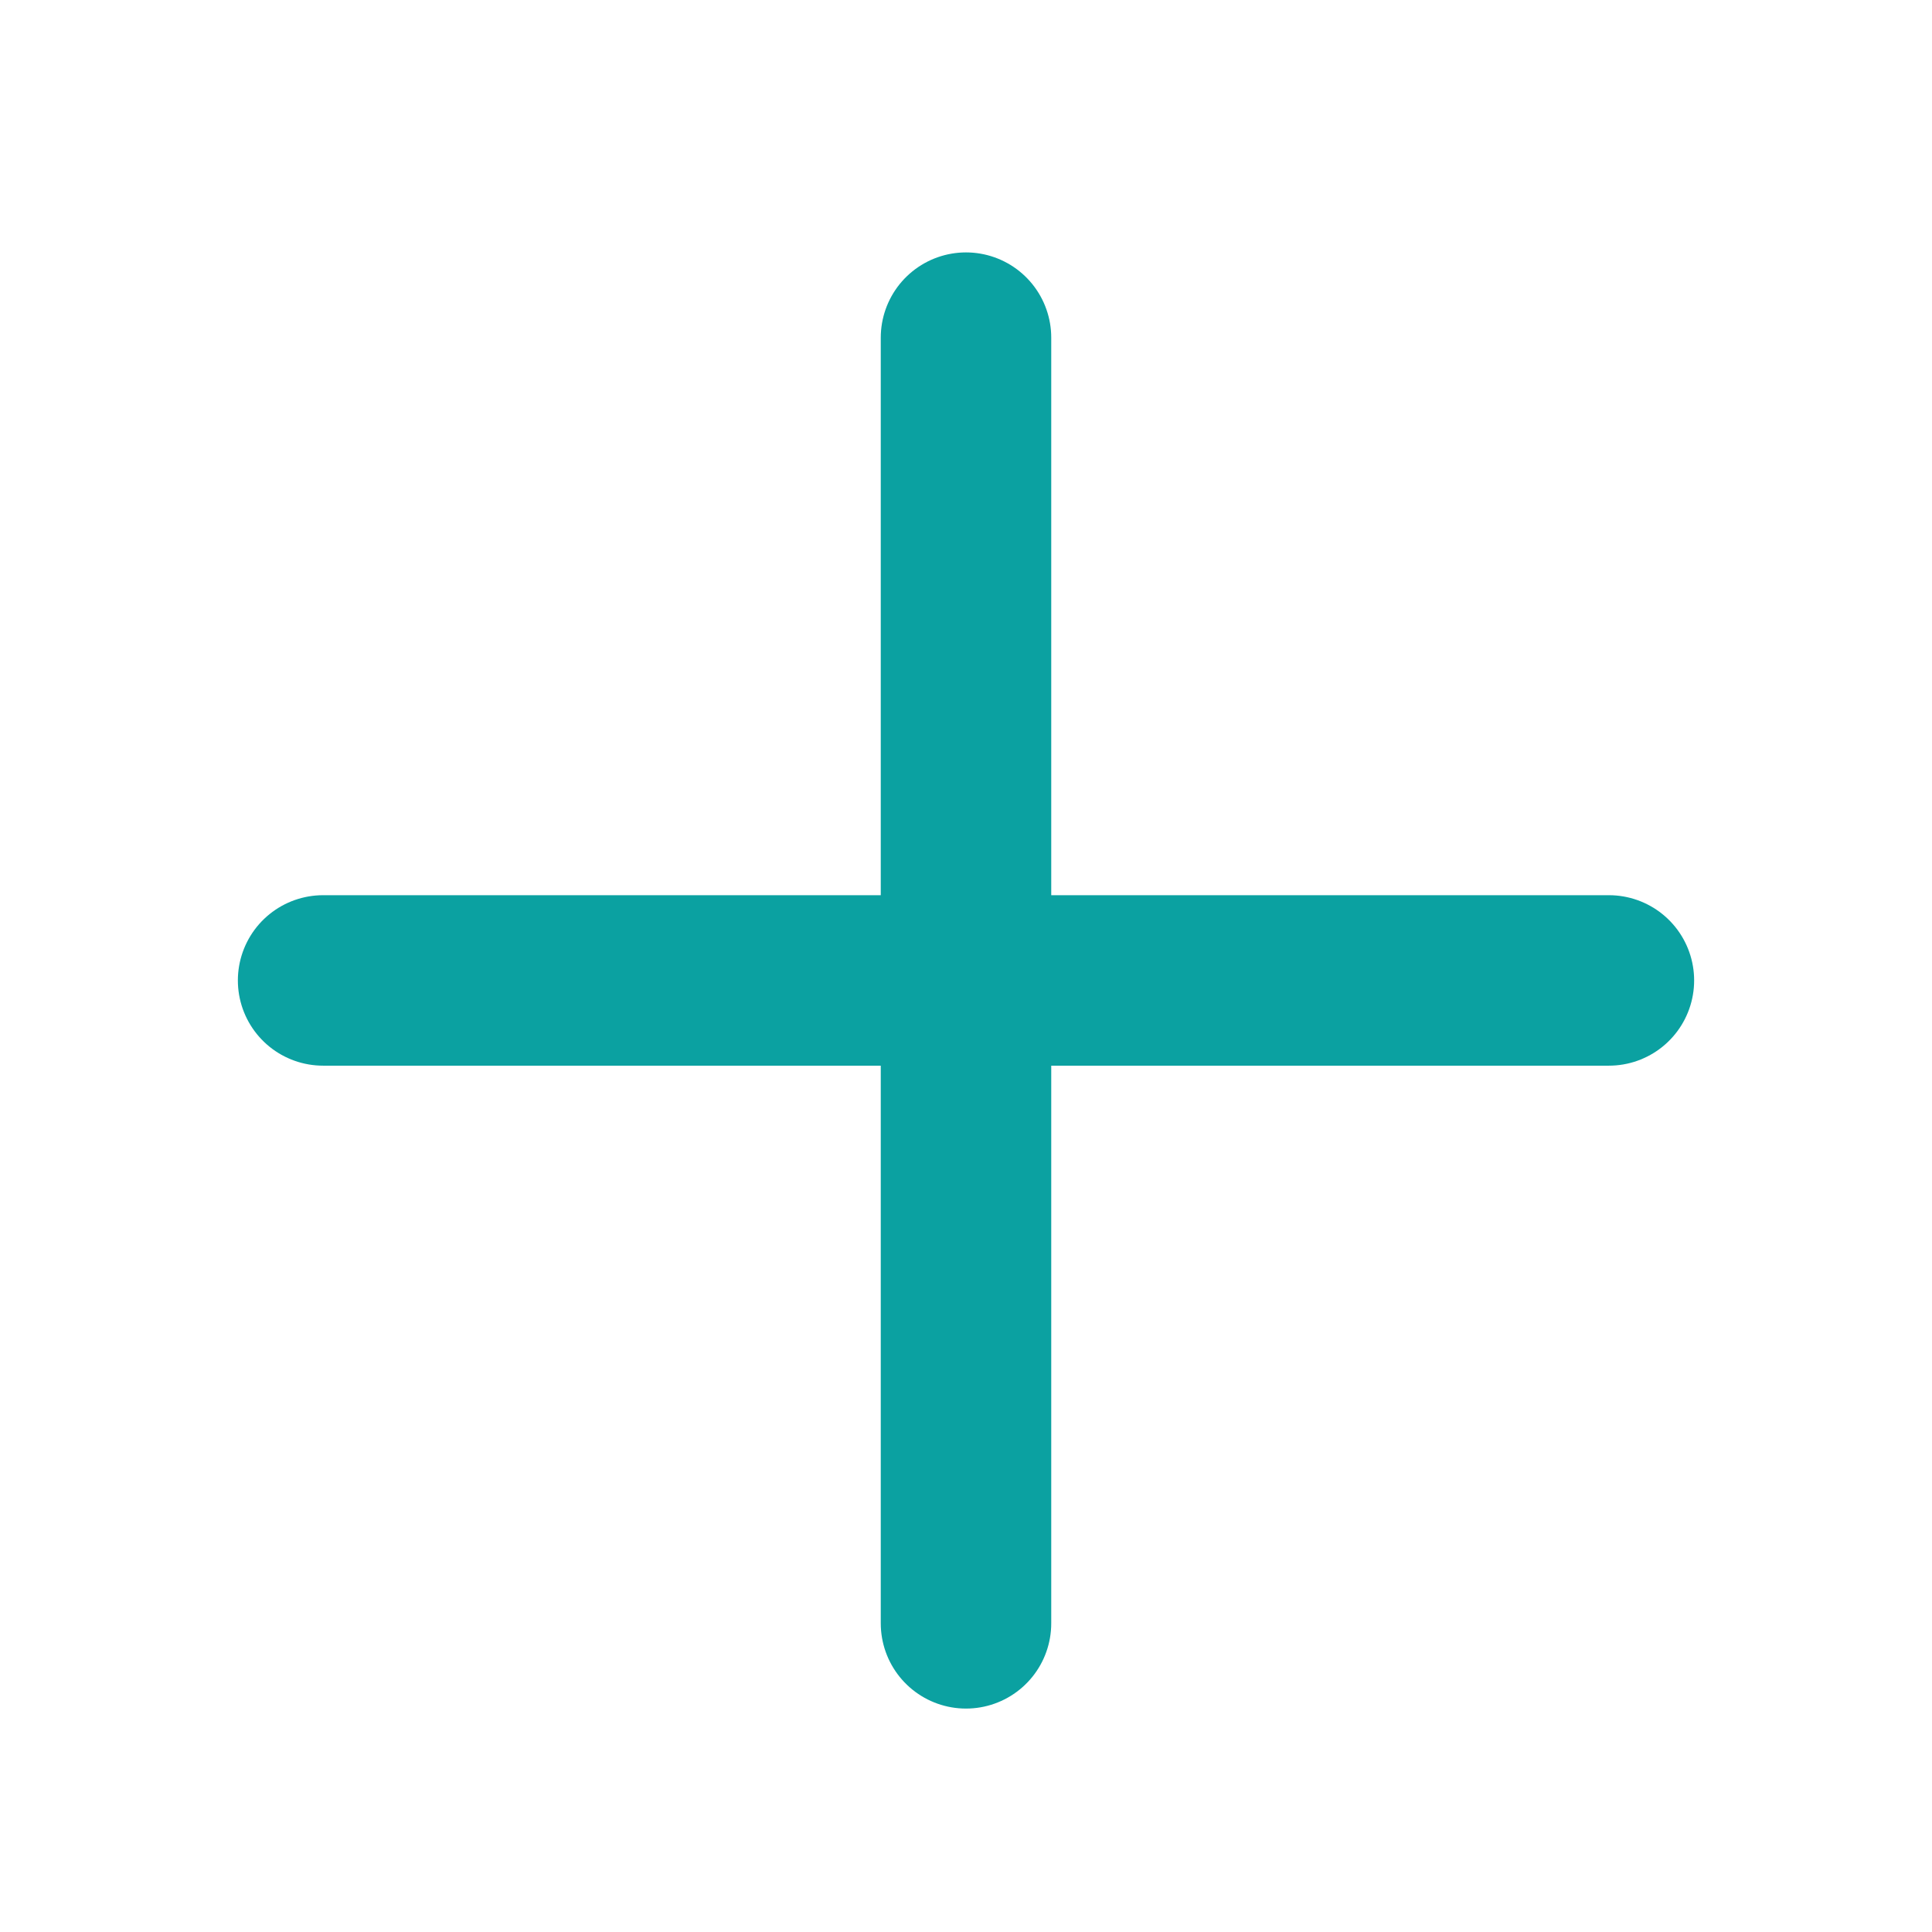
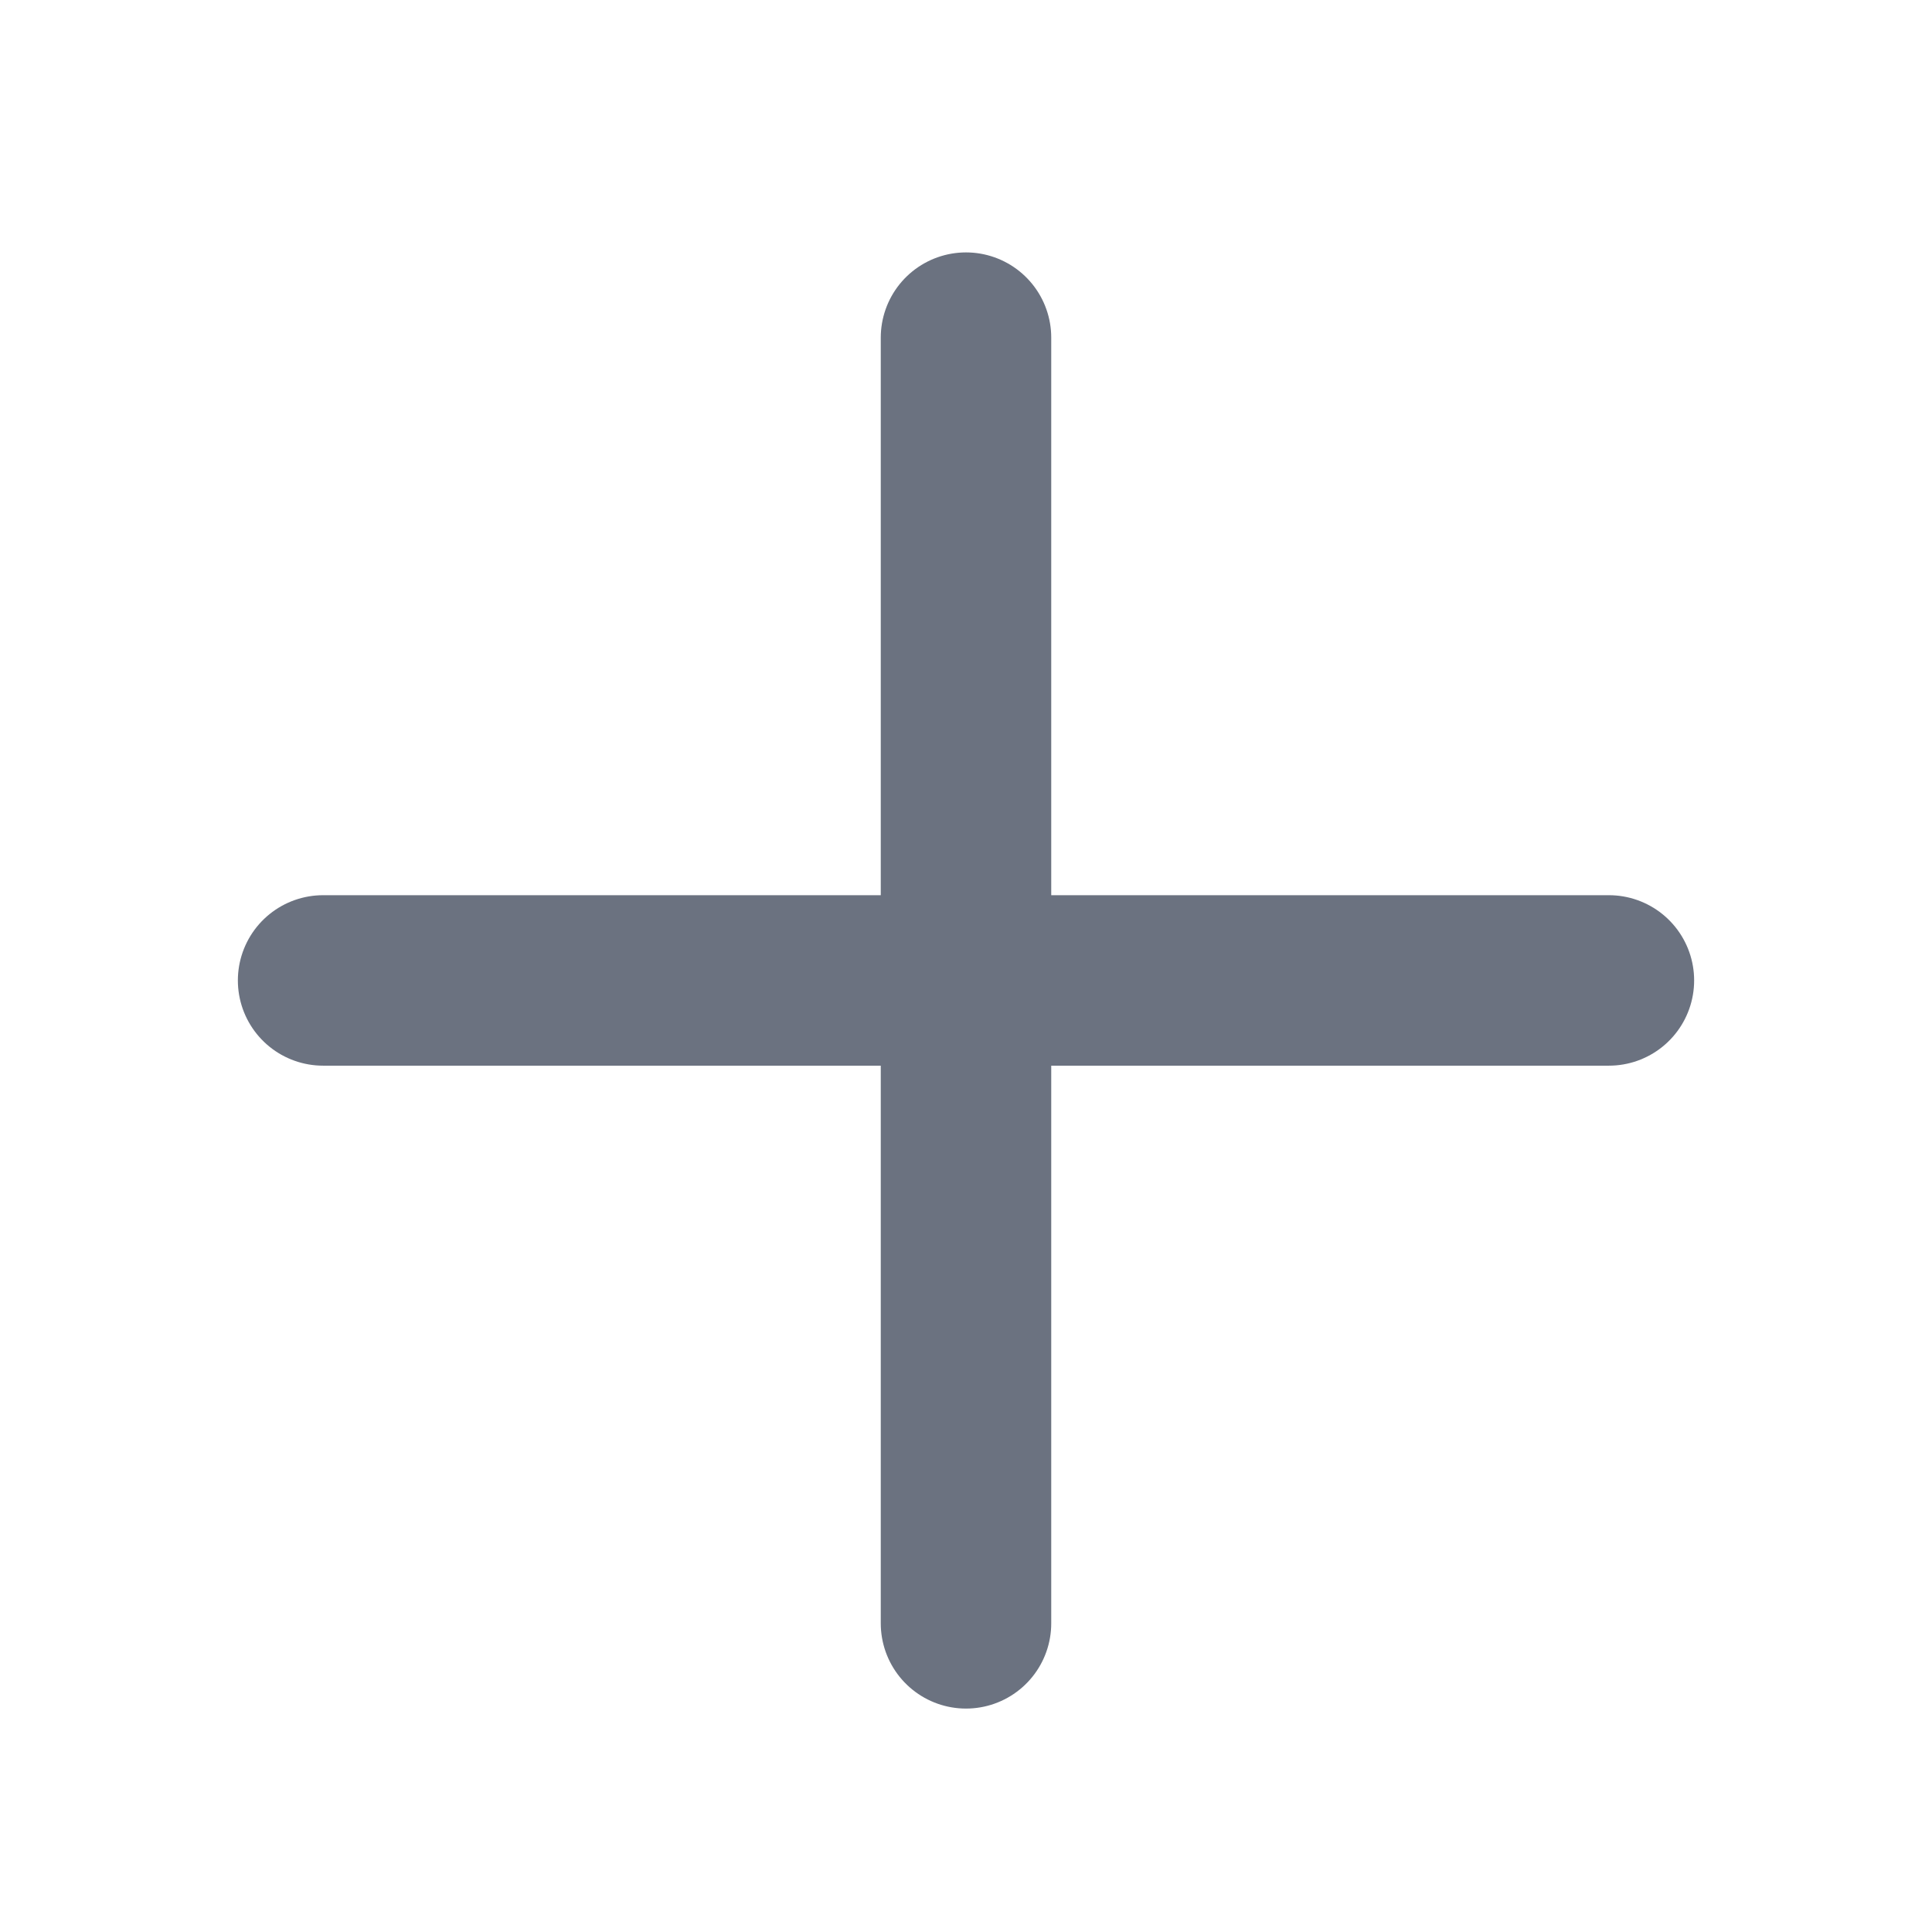
<svg xmlns="http://www.w3.org/2000/svg" width="17" height="17" viewBox="0 0 17 17" fill="none">
-   <path d="M8.5 2.971V14.284M2.843 8.627H14.157" stroke="#0BA1A1" stroke-width="1.5" stroke-linecap="round" stroke-linejoin="round" />
+   <path d="M8.5 2.971V14.284M2.843 8.627H14.157" stroke="#6B7280" stroke-width="1.5" stroke-linecap="round" stroke-linejoin="round" />
</svg>
